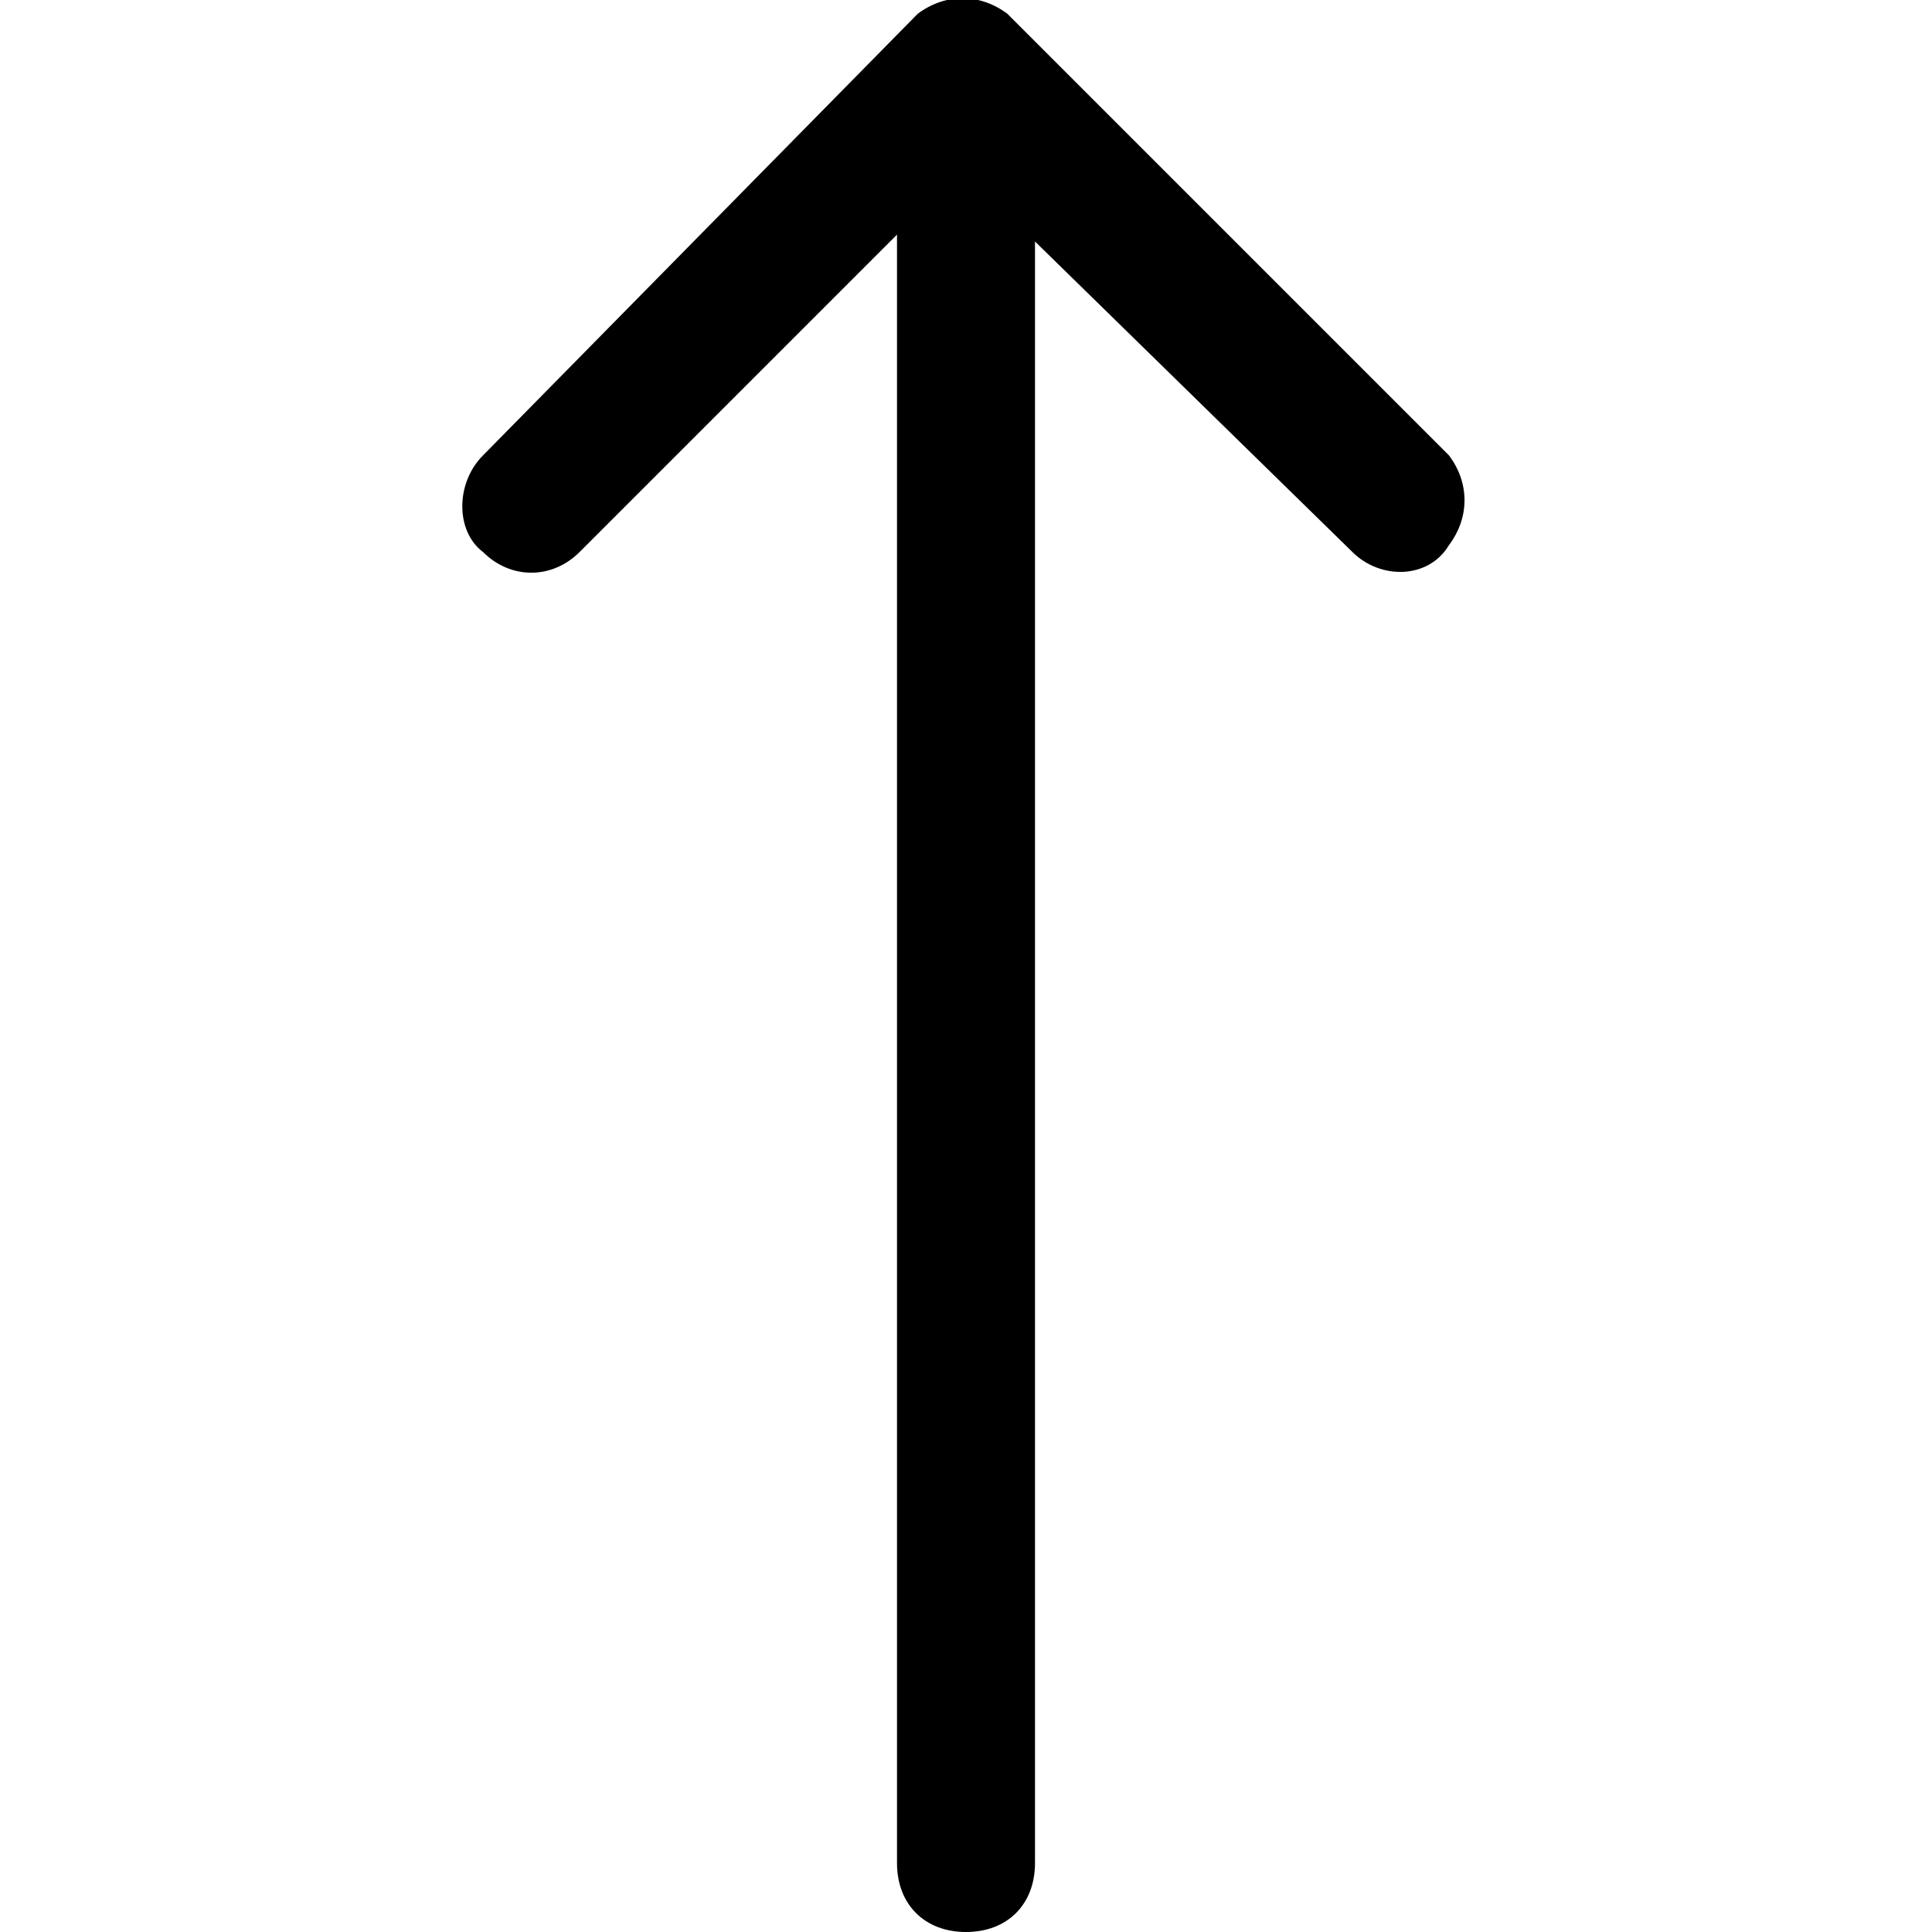
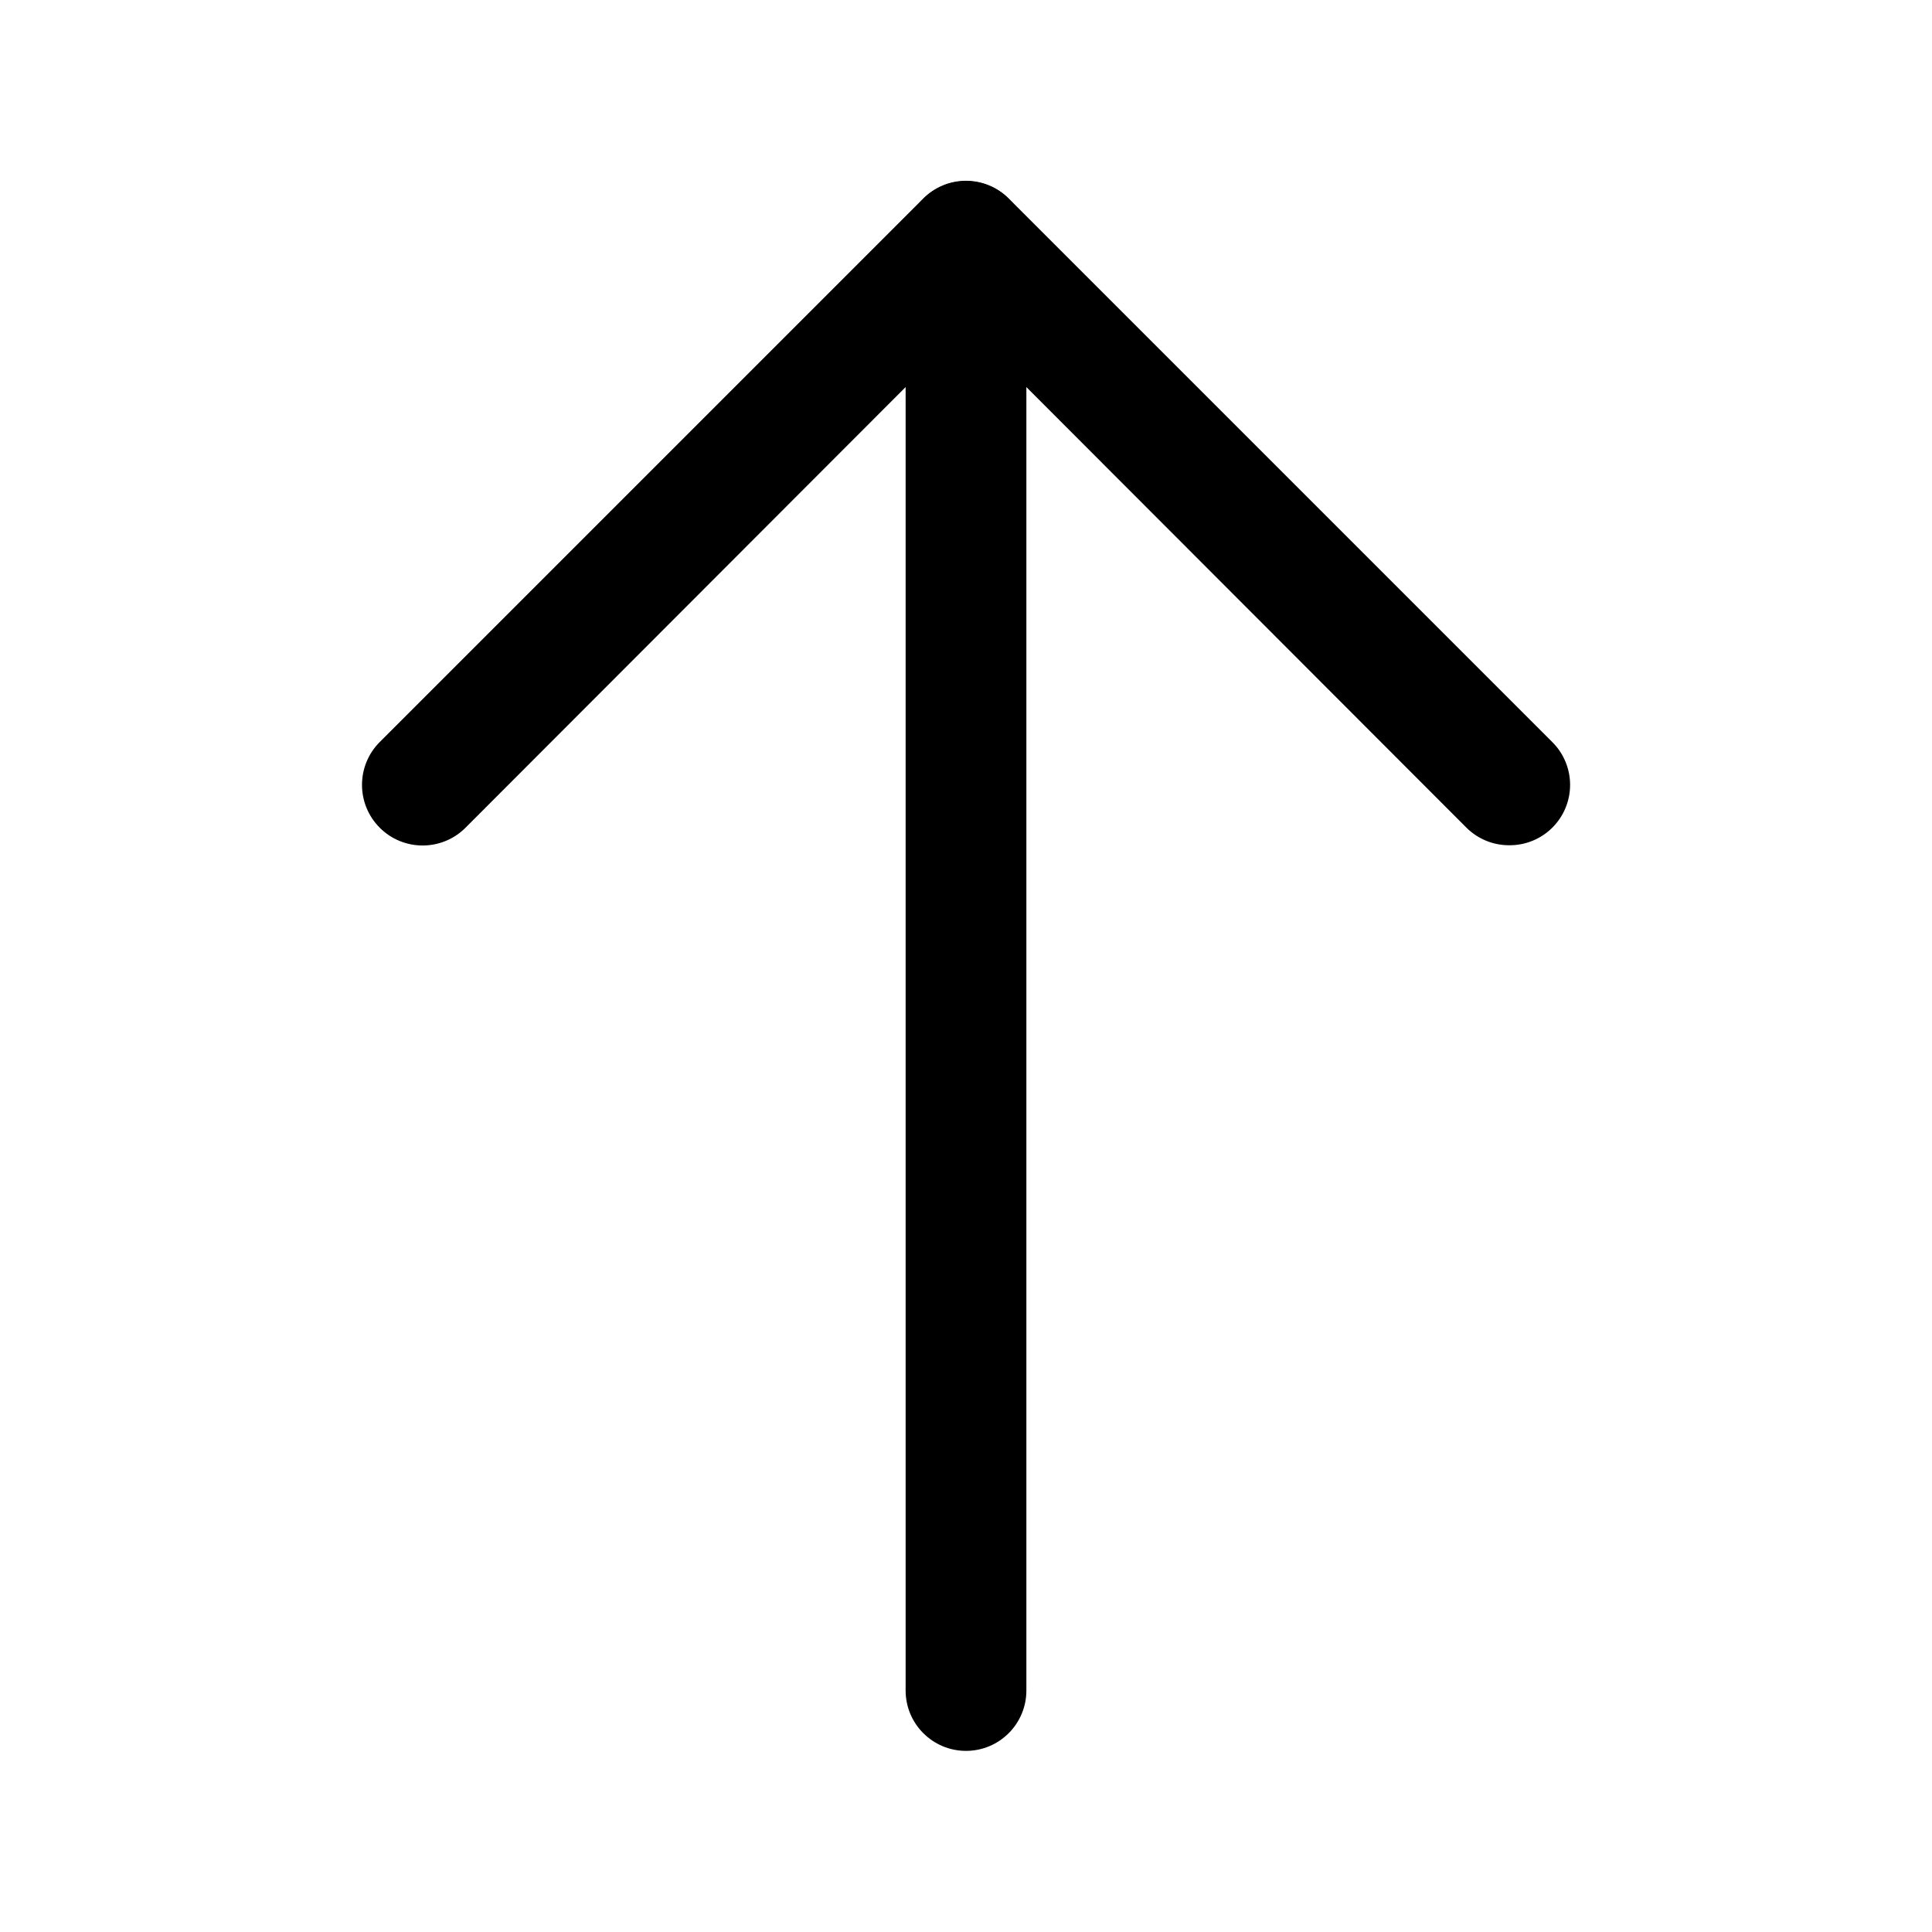
- <svg xmlns="http://www.w3.org/2000/svg" version="1.1" id="Layer_1" x="0px" y="0px" viewBox="0 0 28 28" style="enable-background:new 0 0 28 28;" xml:space="preserve">
-   <g id="Layer_2_00000109029660436452263550000018187847114548896398_">
-     <path d="M7,8c0.4,0.4,1,0.4,1.4,0c0,0,0,0,0,0L13,3.4V27c0,0.6,0.4,1,1,1s1-0.4,1-1V3.5L19.6,8C20,8.4,20.7,8.4,21,7.9   c0.3-0.4,0.3-0.9,0-1.3l-6.4-6.4c-0.4-0.3-0.9-0.3-1.3,0L7,6.6C6.6,7,6.6,7.7,7,8z" />
+ <svg xmlns="http://www.w3.org/2000/svg" viewBox="0 0 32 32">
+   <defs>
+     <style>.cls-1{fill:none;}</style>
+   </defs>
+   <g data-name="Layer 2" id="Layer_2">
+     <path d="M25,14a1,1,0,0,1-.71-.29L16,5.41l-8.29,8.3a1,1,0,0,1-1.42-1.42l9-9a1,1,0,0,1,1.42,0l9,9a1,1,0,0,1,0,1.42A1,1,0,0,1,25,14Z" />
+     <path d="M16,29a1,1,0,0,1-1-1V4a1,1,0,0,1,2,0V28A1,1,0,0,1,16,29Z" />
+   </g>
+   <g id="frame">
+     <rect class="cls-1" height="32" width="32" />
  </g>
</svg>
